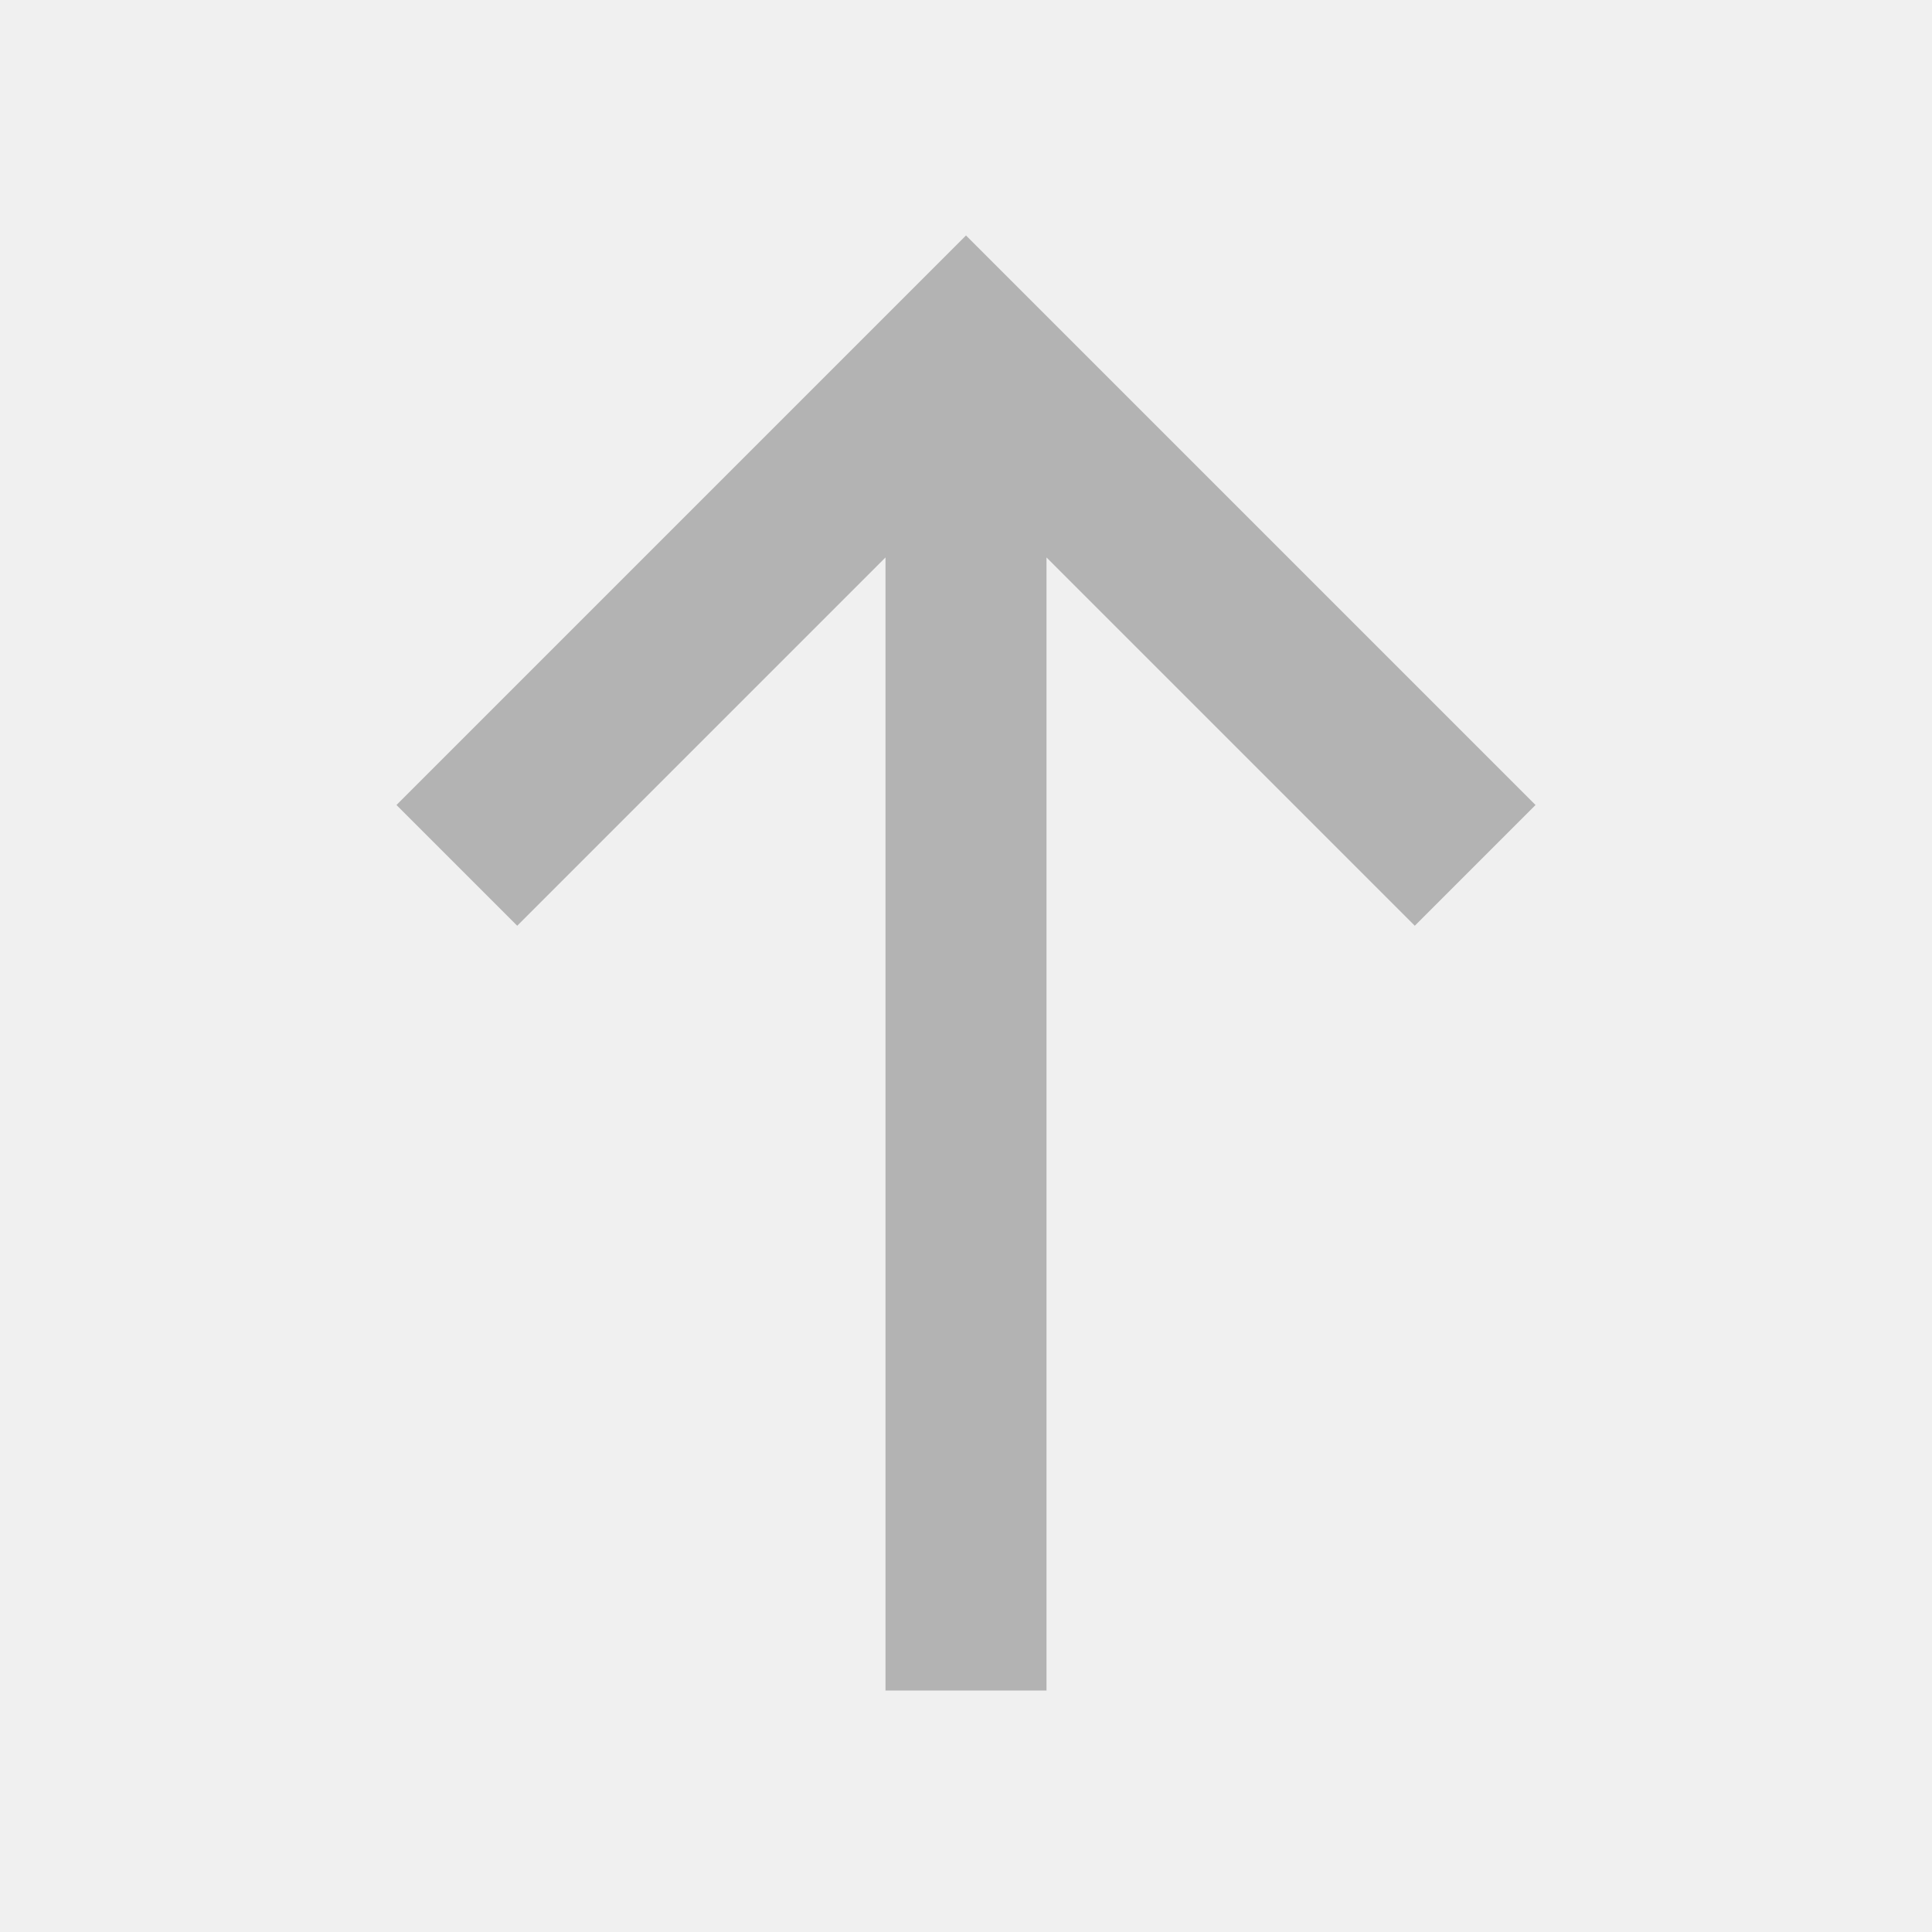
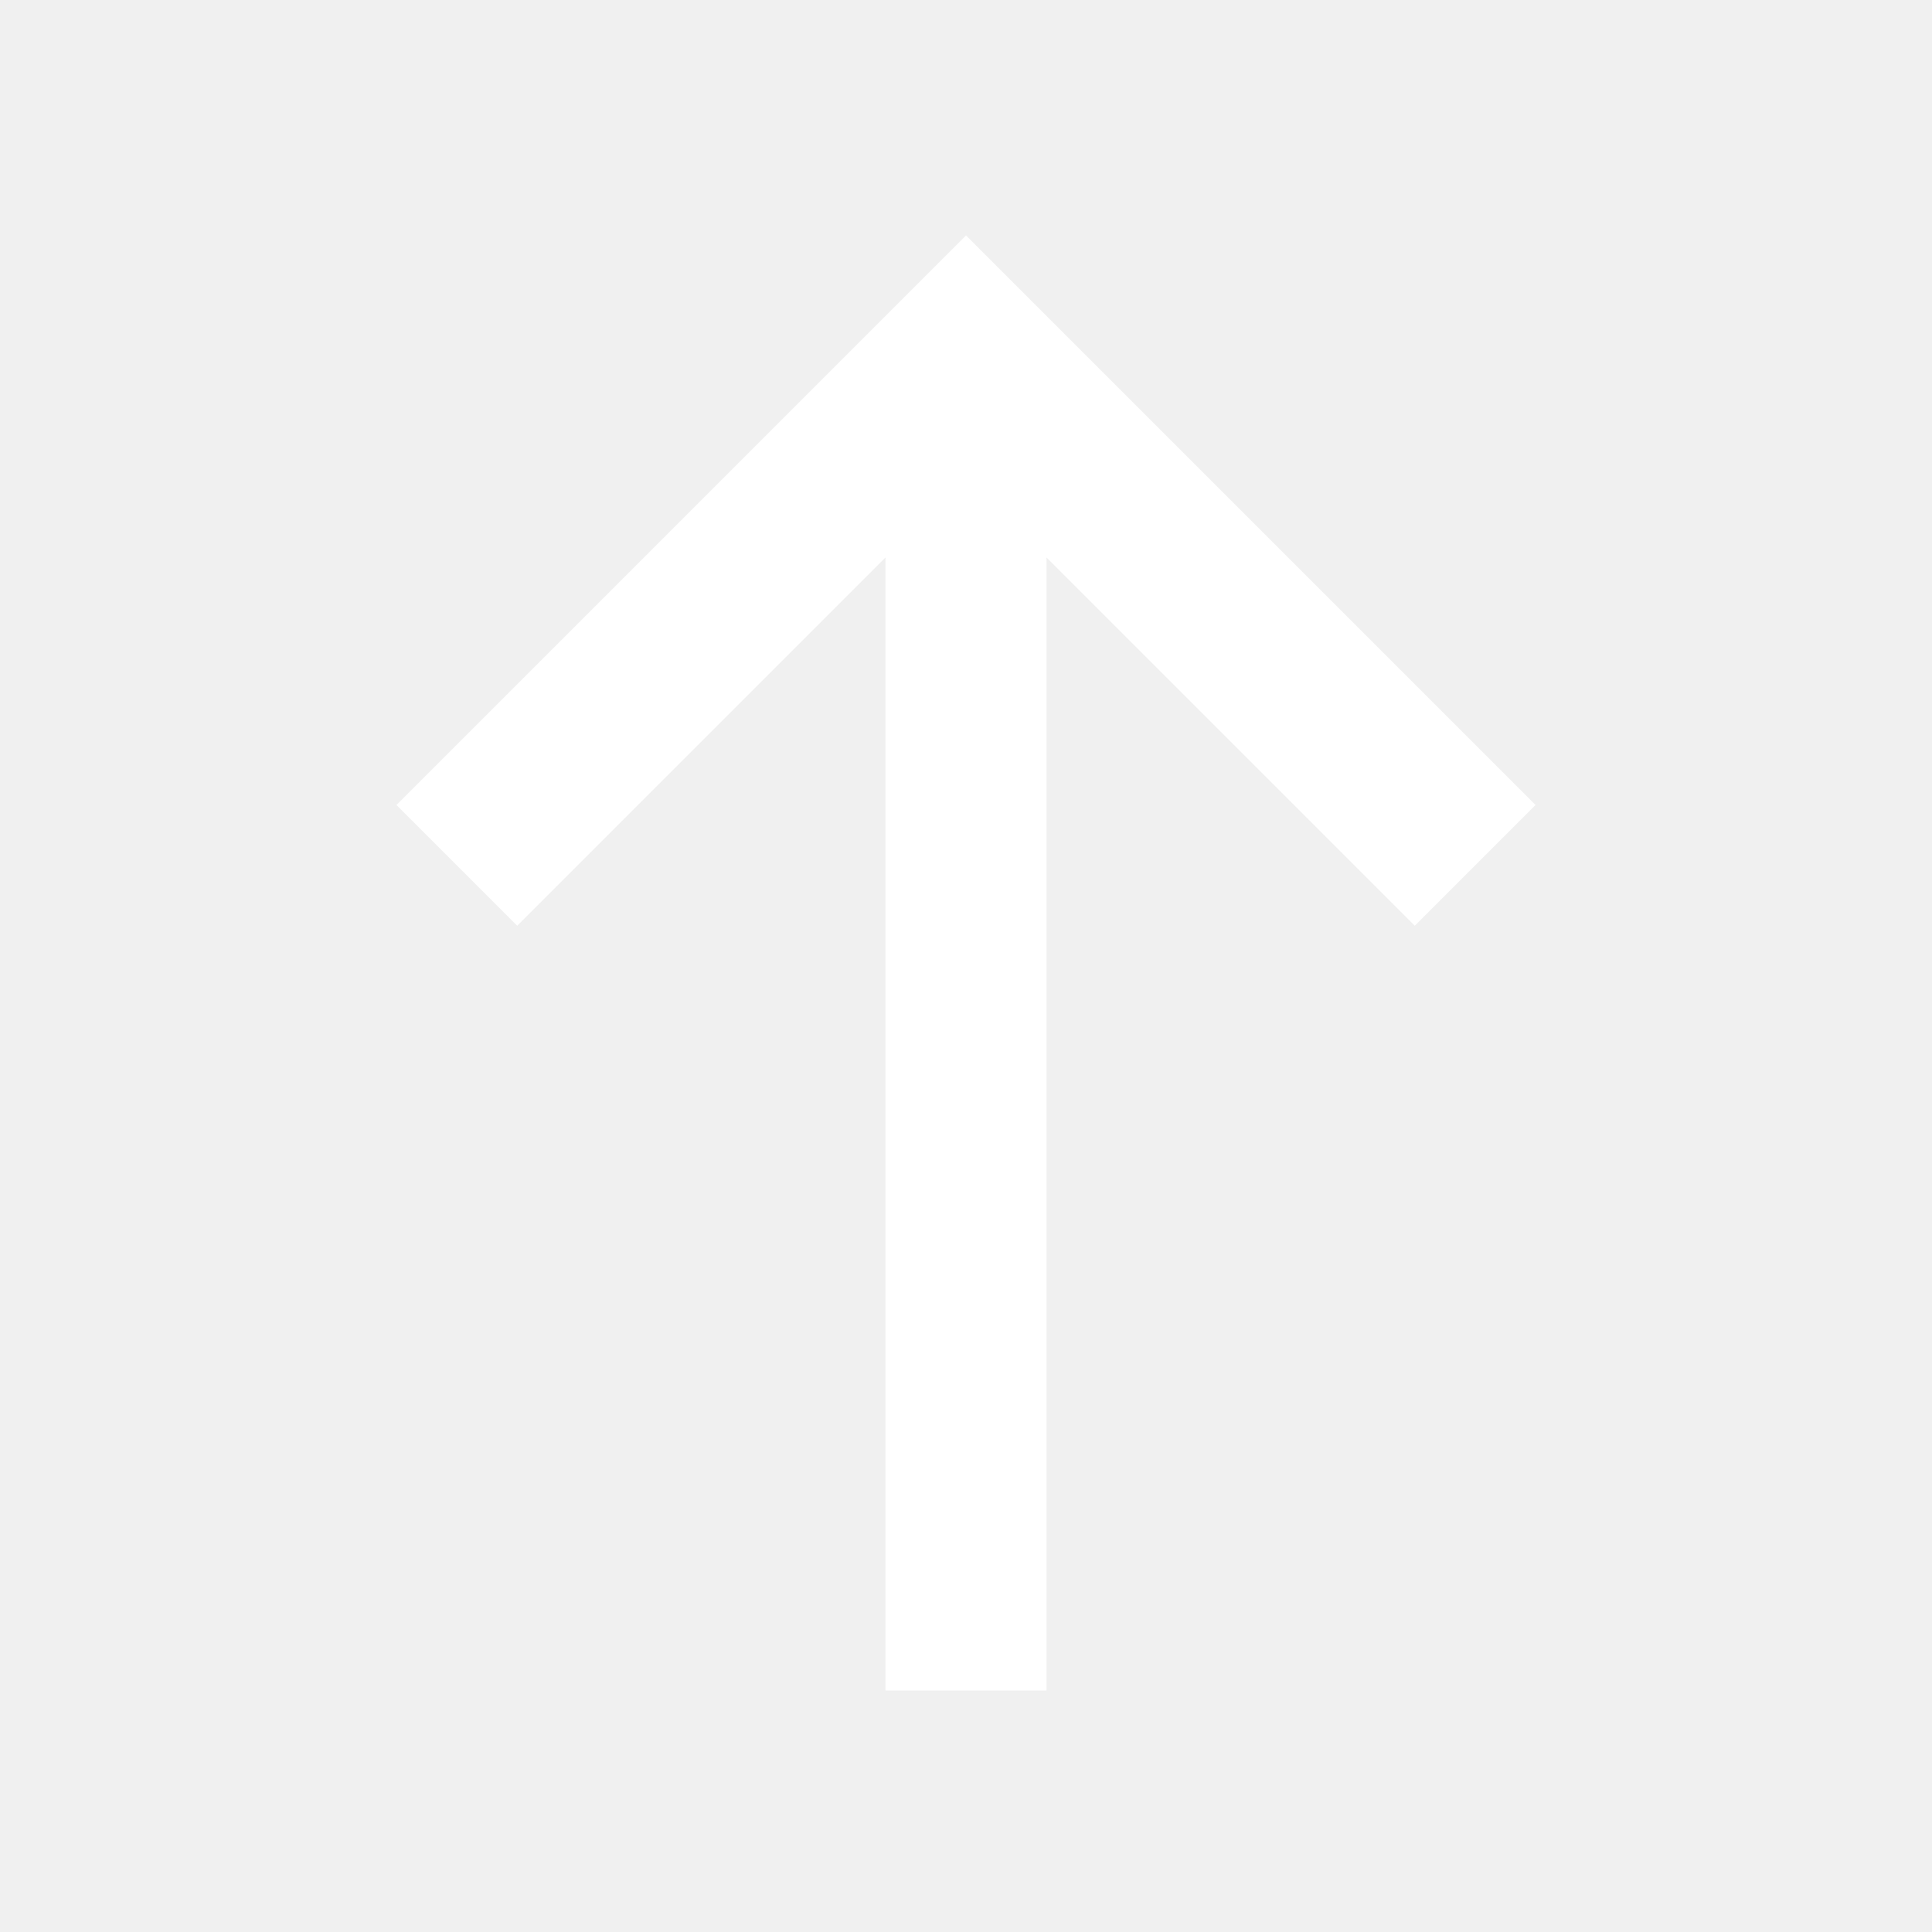
<svg xmlns="http://www.w3.org/2000/svg" version="1.1" id="Layer_1" x="0px" y="0px" viewBox="0 0 96 96" style="enable-background:new 0 0 96 96;" xml:space="preserve">
  <style type="text/css">
- 	.st0{fill:#B3B3B3;}
+ 	.st0{fill:#FFFFFF;}
</style>
  <path class="st0" d="M48,11.7L19.7,40l6,6L44,27.7V84h8V27.7L70.3,46l6-6L48,11.7z" />
</svg>
